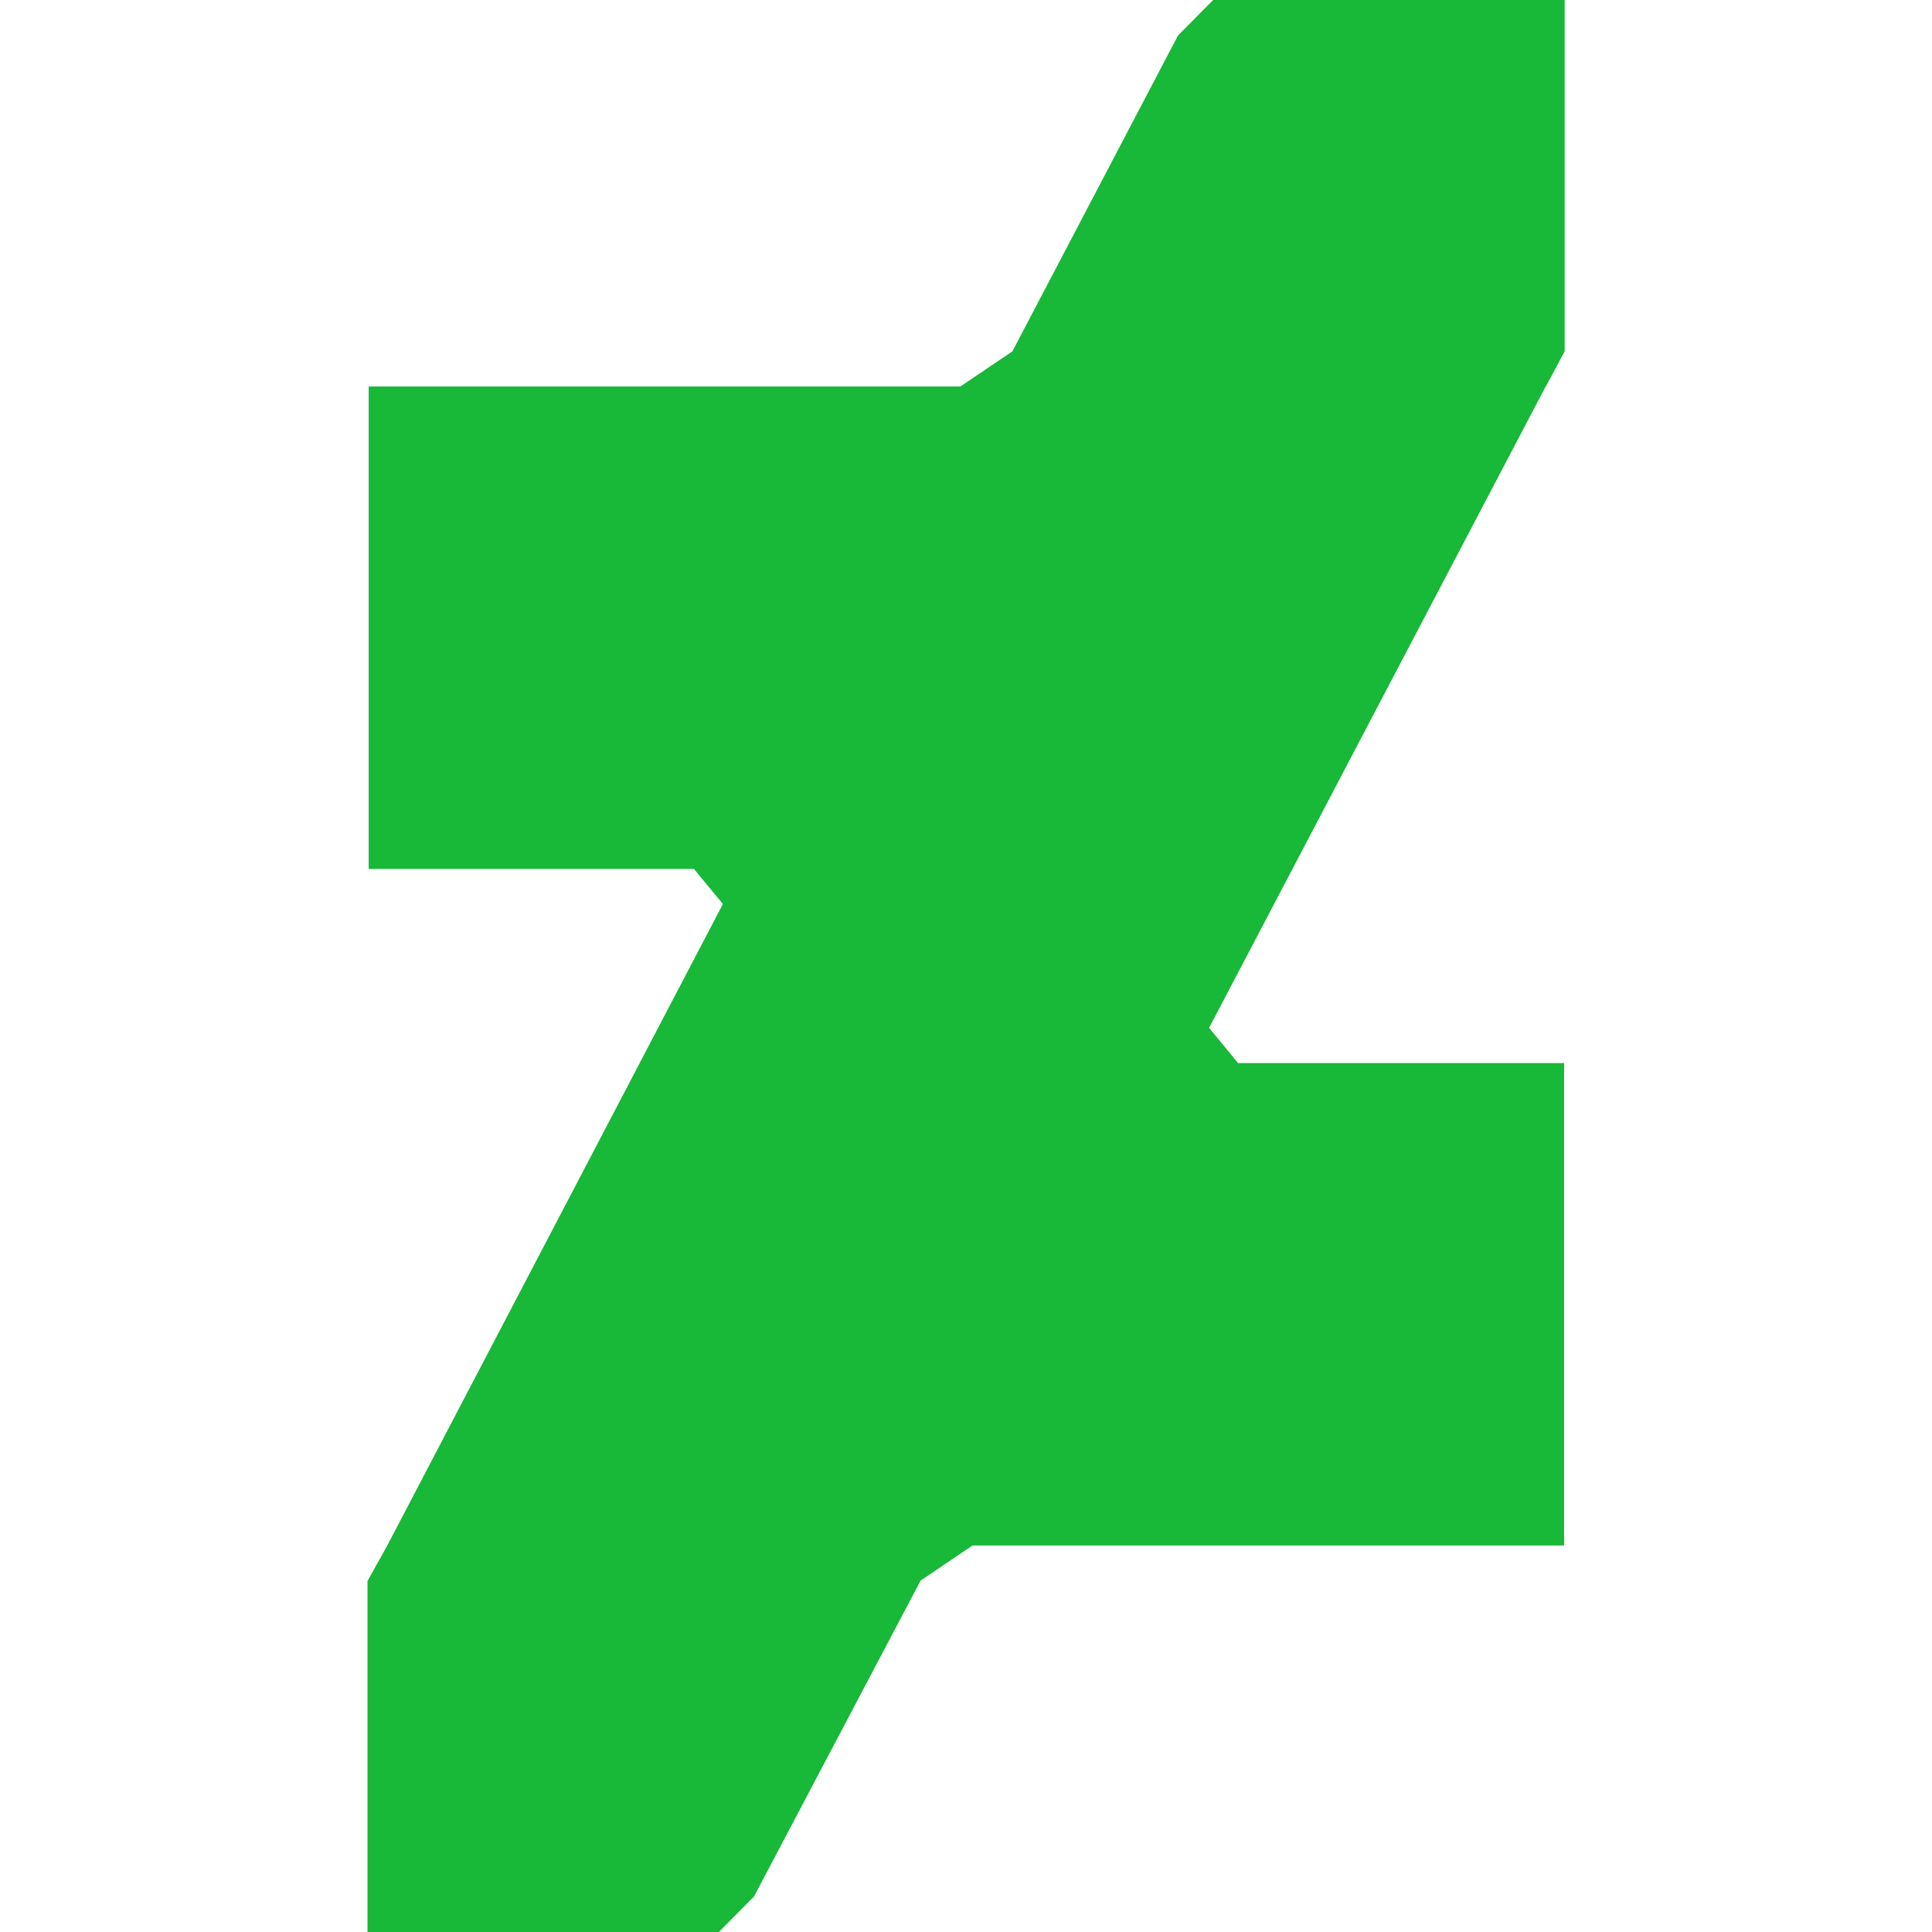
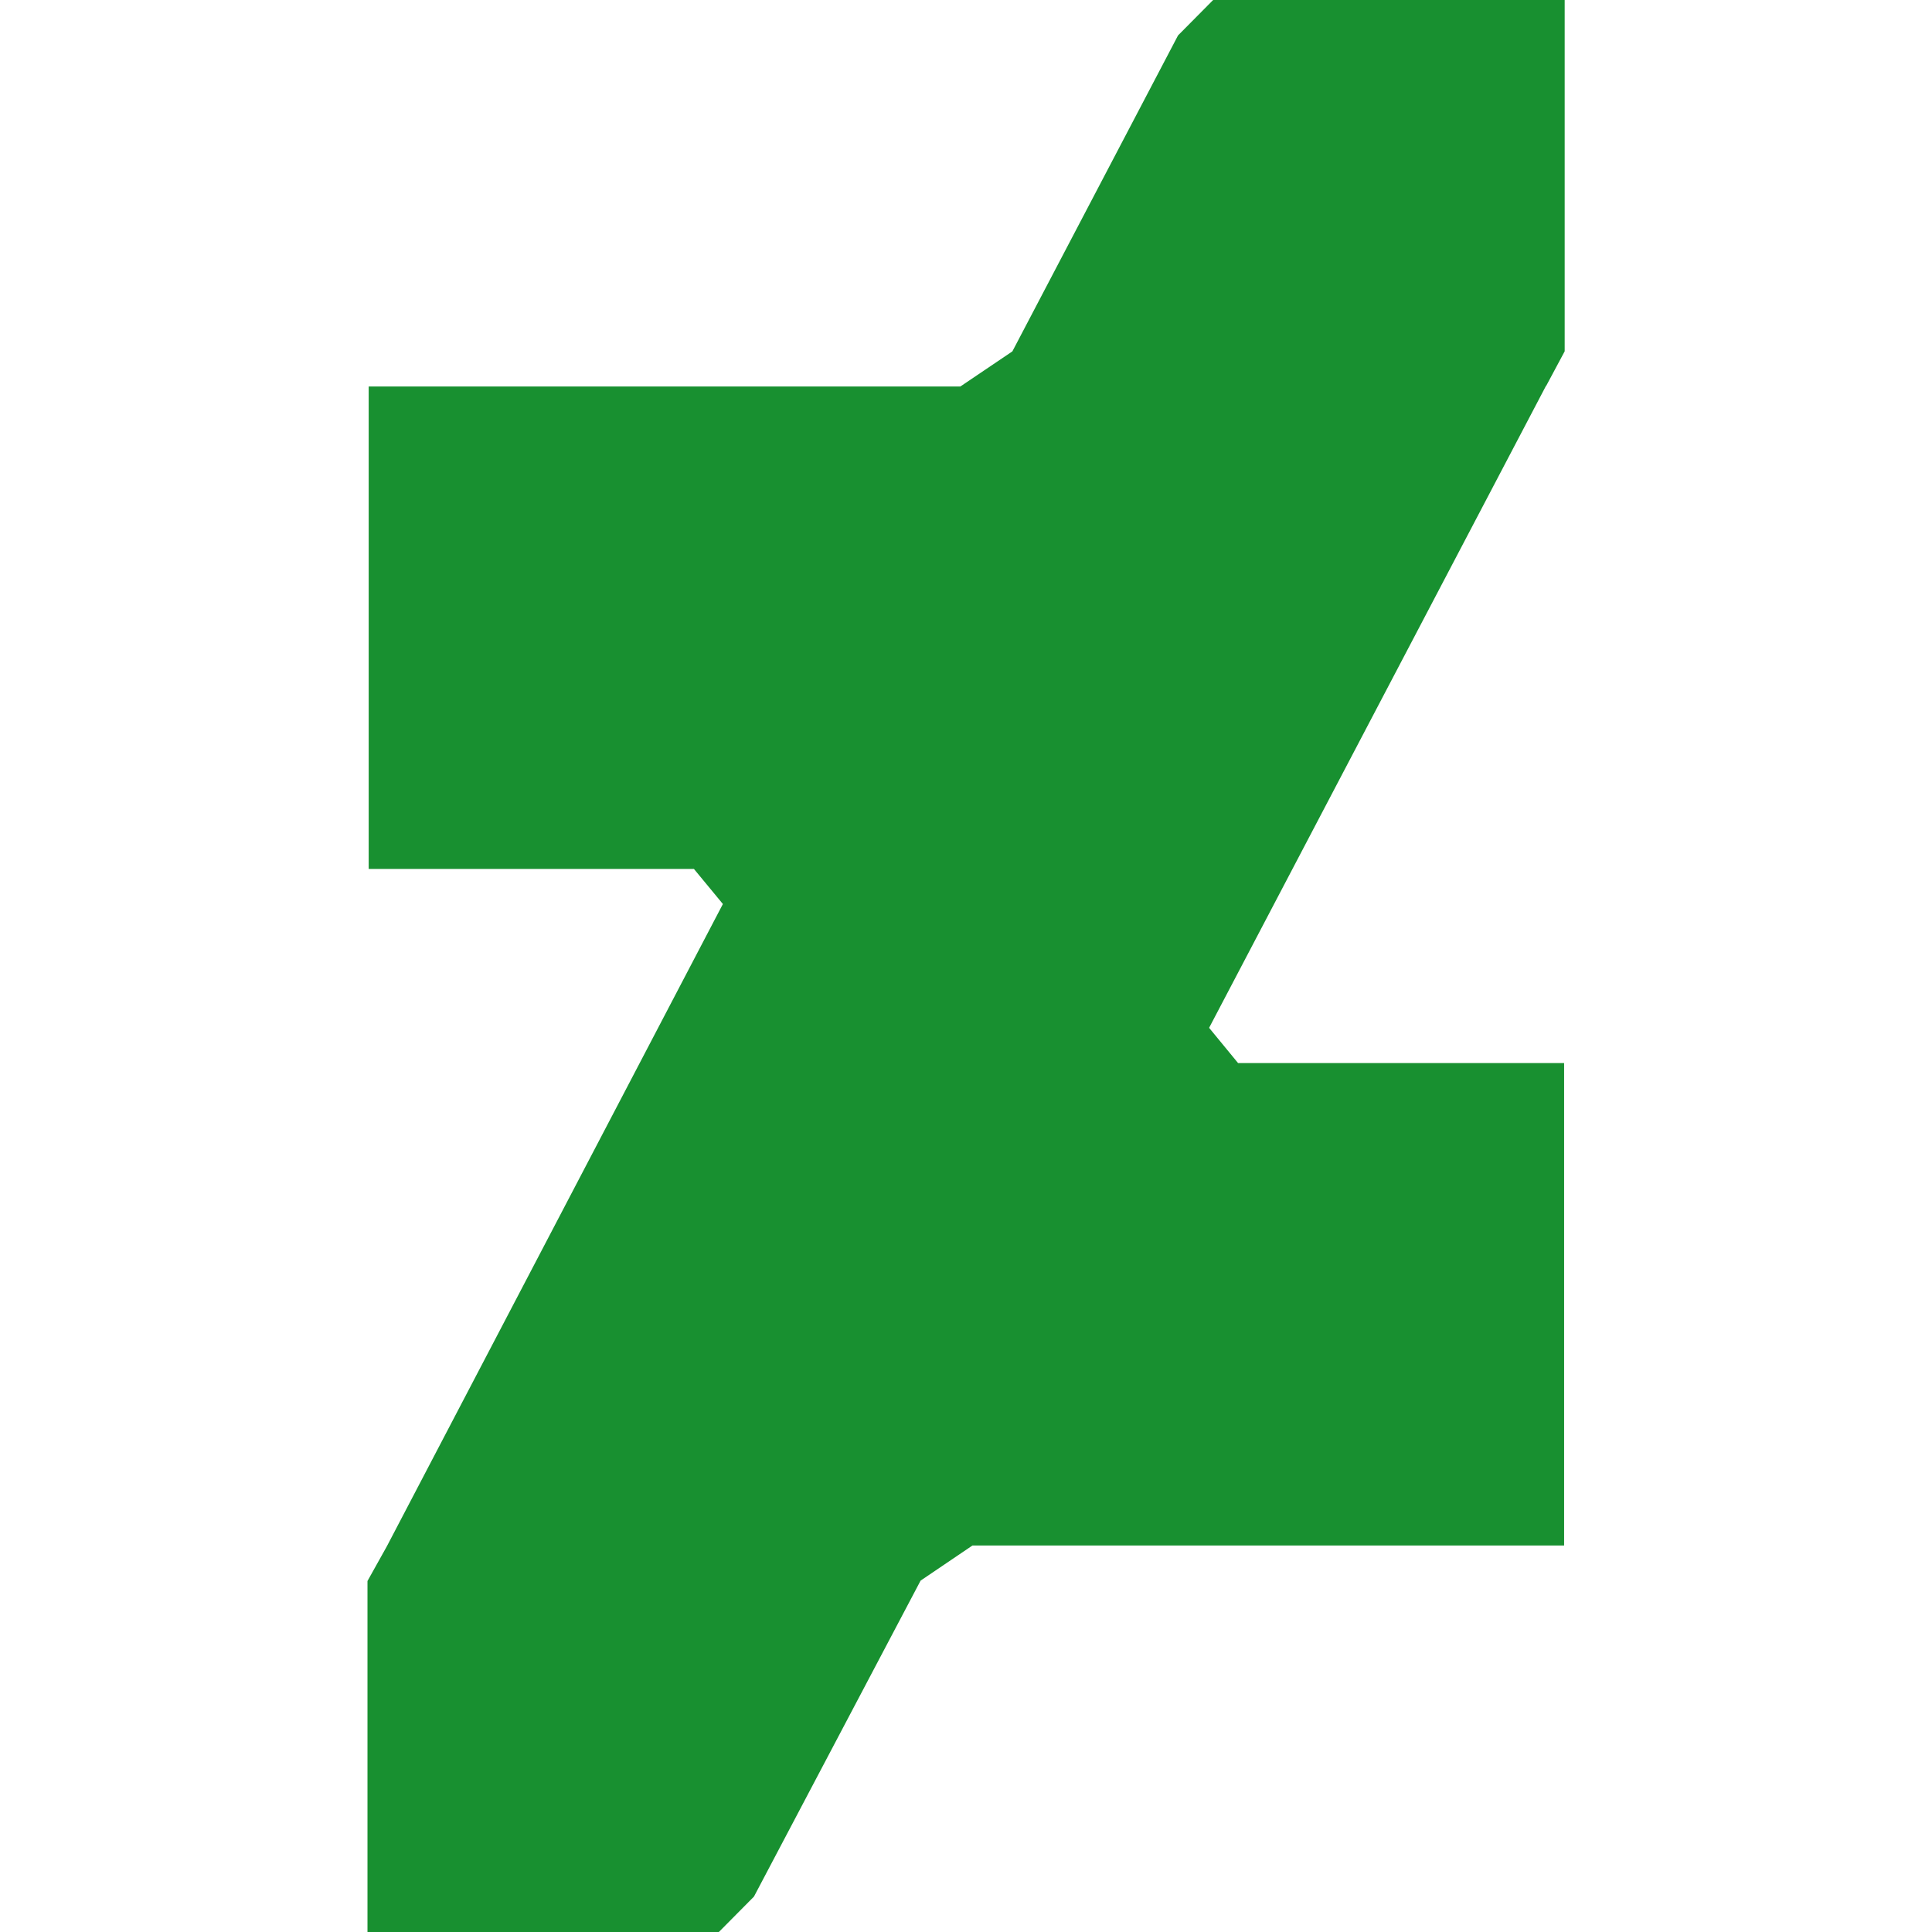
<svg xmlns="http://www.w3.org/2000/svg" role="img" viewBox="0 0 24 24">
-   <path style="fill:#18b838;" d="M19.207 4.794l.23-.43V0H15.07l-.436.44-2.058 3.925-.646.436H4.58v5.993h4.04l.36.436-4.175 7.98-.24.43V24H8.93l.436-.44 2.07-3.925.644-.436h7.35v-5.993h-4.05l-.36-.438 4.186-7.977z" />
+   <path style="fill:#189030;" d="M19.207 4.794l.23-.43V0H15.07l-.436.44-2.058 3.925-.646.436H4.58v5.993h4.04l.36.436-4.175 7.98-.24.43V24H8.93l.436-.44 2.07-3.925.644-.436h7.35v-5.993h-4.05l-.36-.438 4.186-7.977z" />
</svg>
